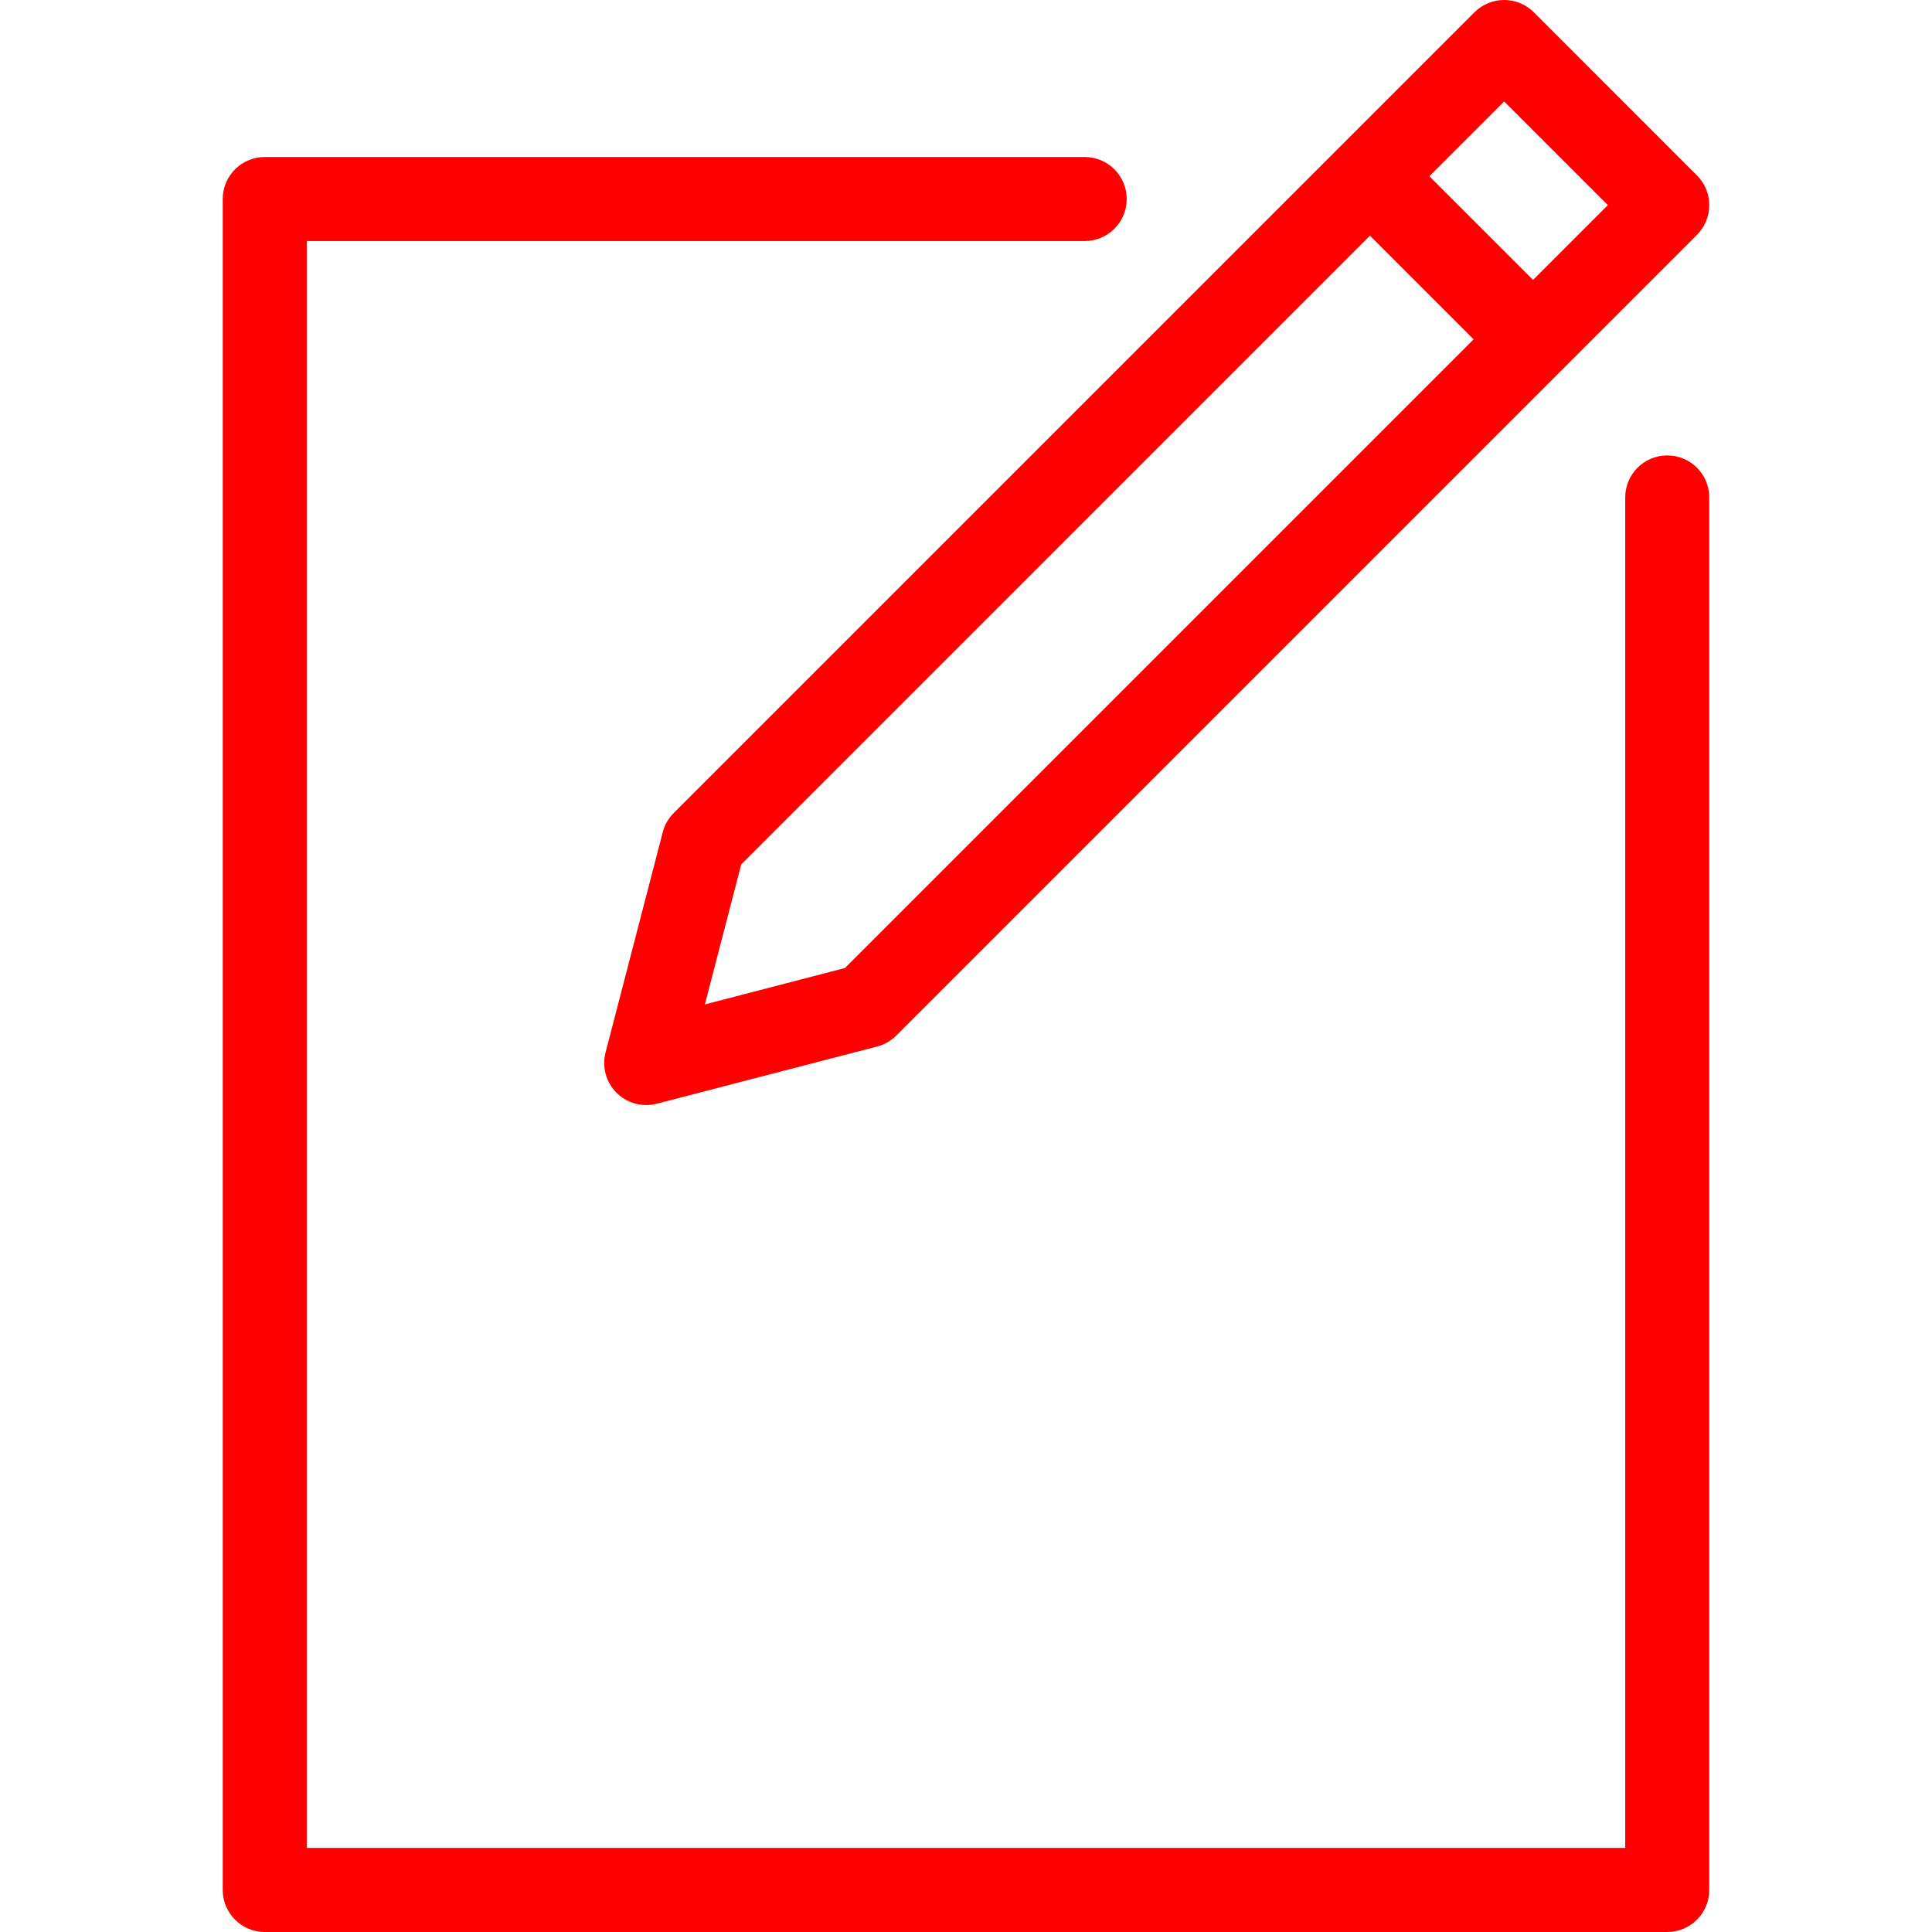
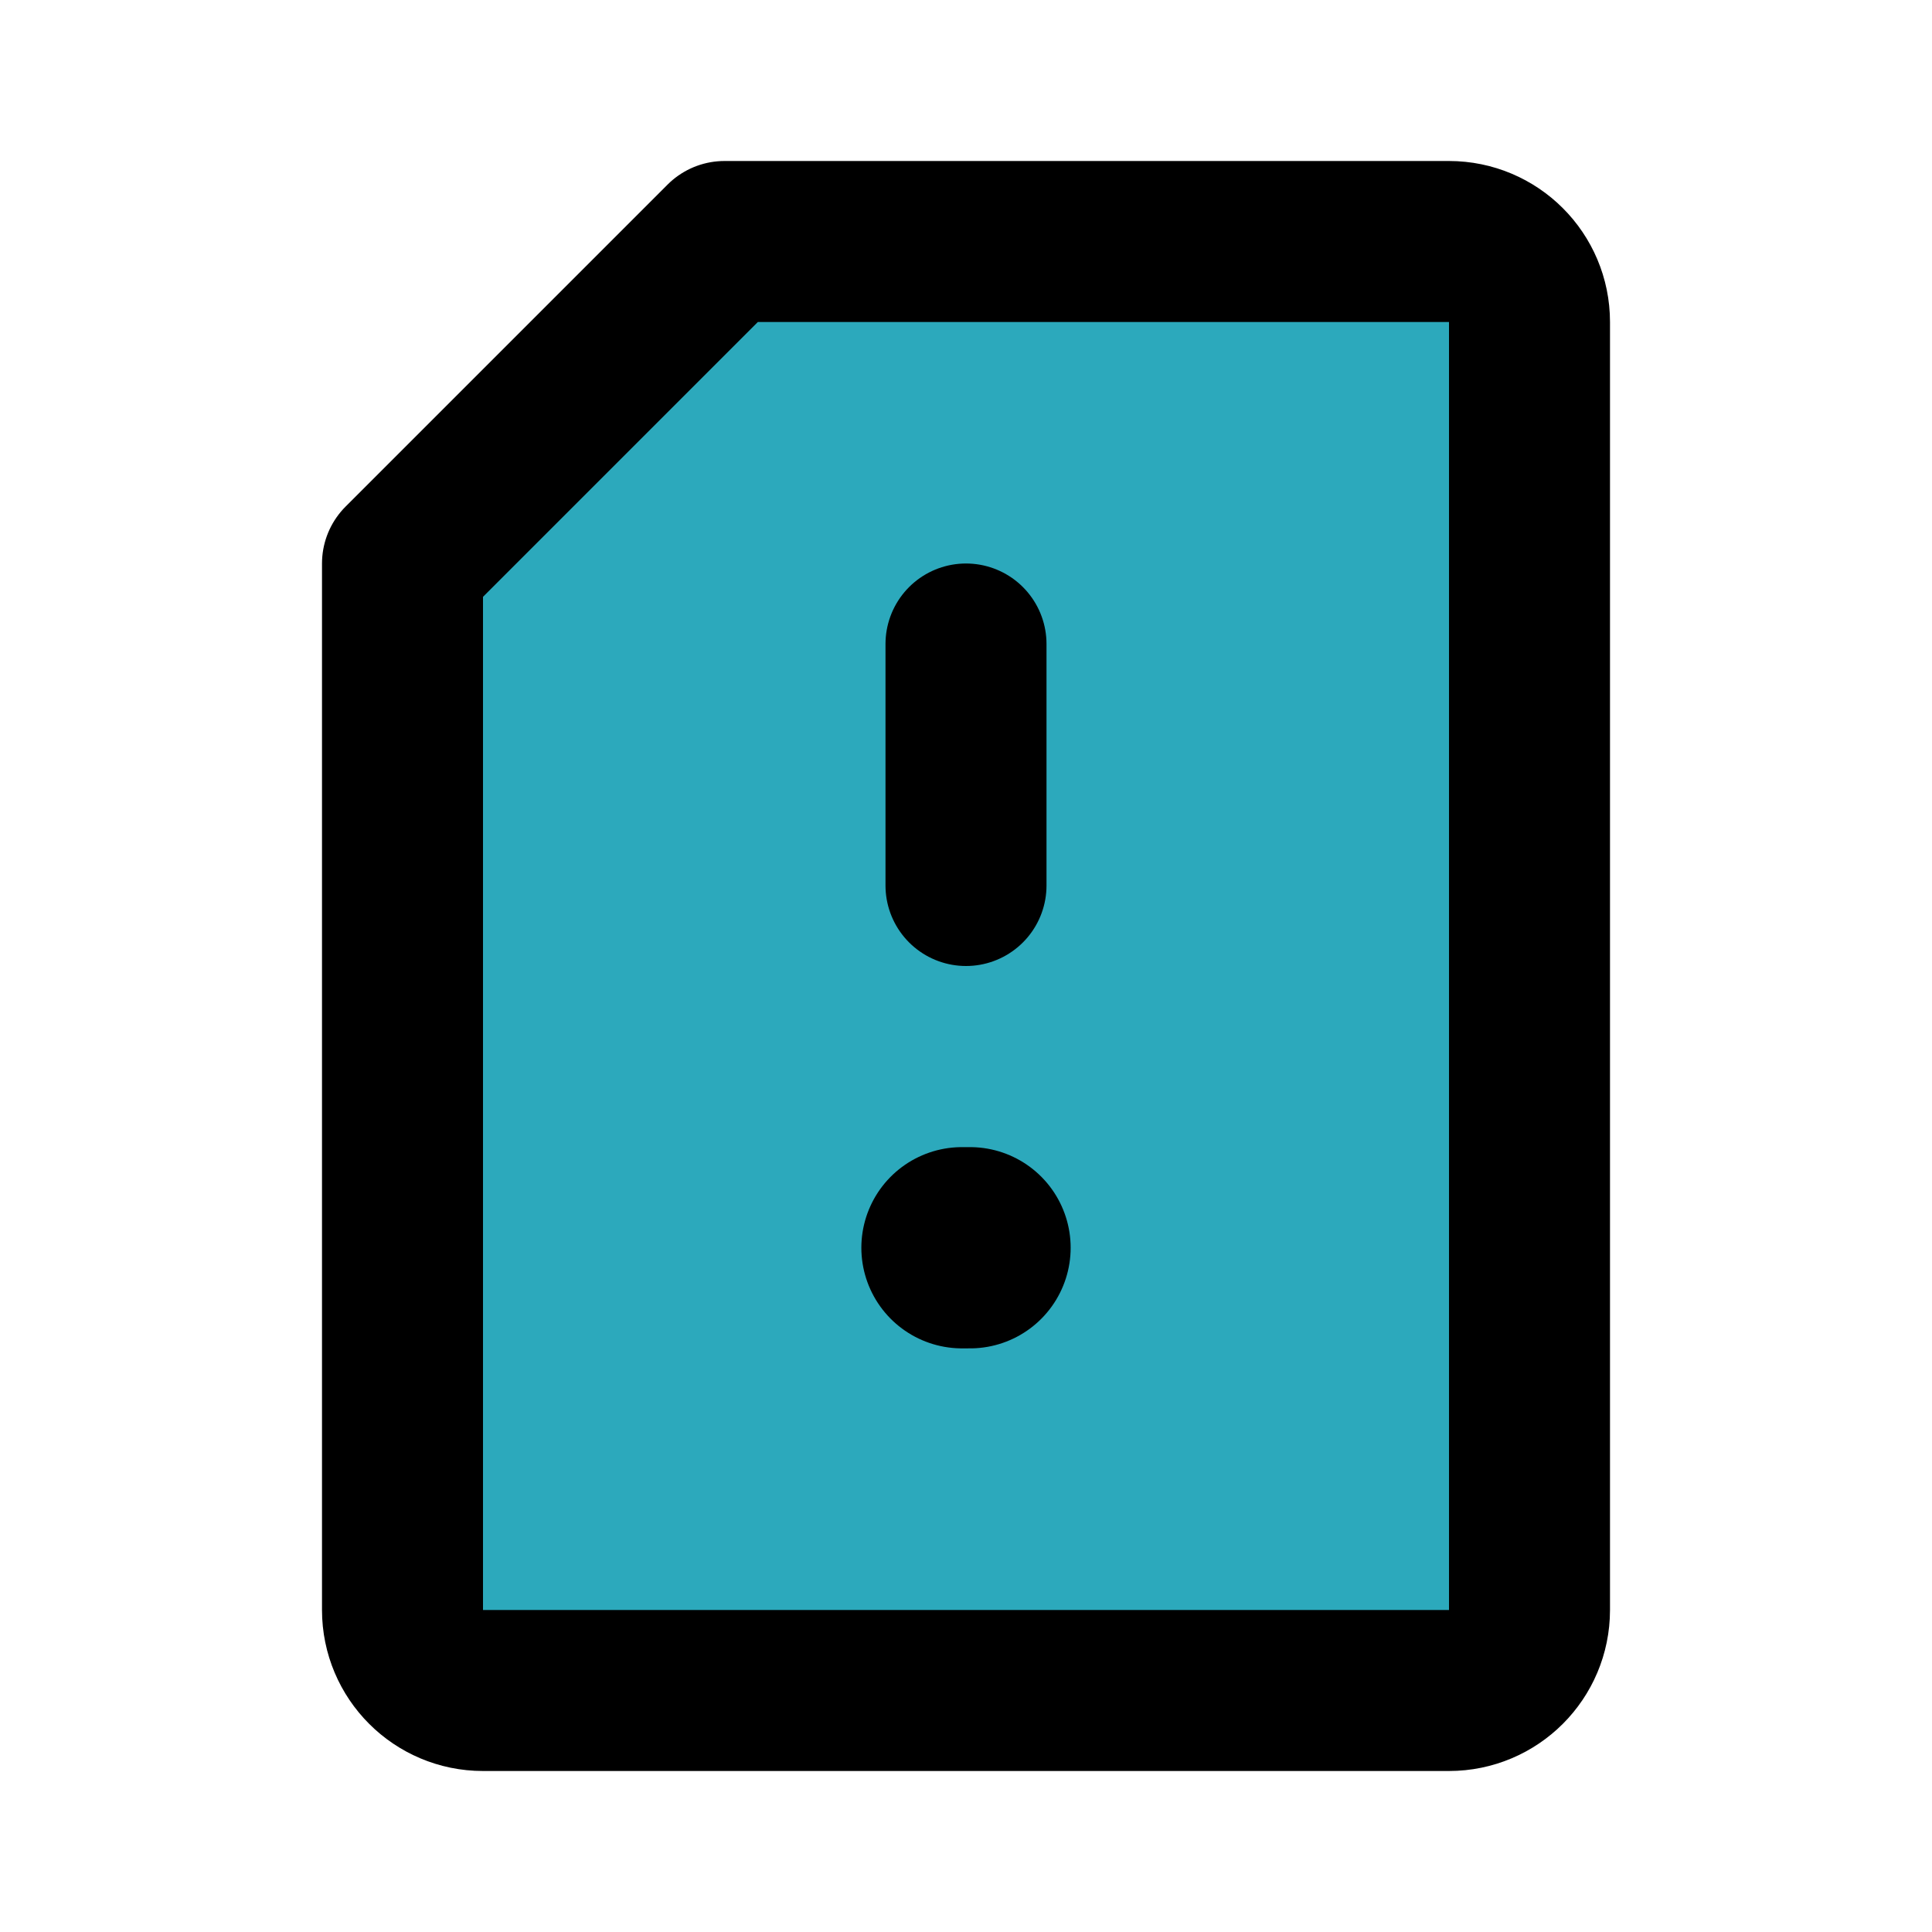
- <svg xmlns="http://www.w3.org/2000/svg" fill="#ff0000" height="40px" width="40px" version="1.1" id="Capa_1" viewBox="0 0 275.836 275.836" xml:space="preserve">
-   <g>
-     <path d="M191.344,20.922l-95.155,95.155c-0.756,0.756-1.297,1.699-1.565,2.734l-8.167,31.454c-0.534,2.059,0.061,4.246,1.565,5.751   c1.14,1.139,2.671,1.757,4.242,1.757c0.503,0,1.009-0.063,1.508-0.192l31.454-8.168c1.035-0.269,1.979-0.81,2.734-1.565   l95.153-95.153c0.002-0.002,0.004-0.003,0.005-0.004s0.003-0.004,0.004-0.005l19.156-19.156c2.344-2.343,2.344-6.142,0.001-8.484   L218.994,1.758C217.868,0.632,216.343,0,214.751,0c-1.591,0-3.117,0.632-4.242,1.758l-19.155,19.155   c-0.002,0.002-0.004,0.003-0.005,0.004S191.346,20.921,191.344,20.922z M120.631,138.208l-19.993,5.192l5.191-19.993l89.762-89.762   l14.801,14.802L120.631,138.208z M214.751,14.485l14.801,14.802l-10.675,10.675L204.076,25.16L214.751,14.485z" />
-     <path d="M238.037,65.022c-3.313,0-6,2.687-6,6v192.813H43.799V34.417h111.063c3.313,0,6-2.687,6-6s-2.687-6-6-6H37.799   c-3.313,0-6,2.687-6,6v241.419c0,3.313,2.687,6,6,6h200.238c3.313,0,6-2.687,6-6V71.022   C244.037,67.709,241.351,65.022,238.037,65.022z" />
-   </g>
+ <svg xmlns="http://www.w3.org/2000/svg" fill="#000000" width="800px" height="800px" viewBox="0 0 24 24" id="file-alert-left" data-name="Flat Line" class="icon flat-line">
+   <path id="secondary" d="M18,21a1,1,0,0,0,1-1V4a1,1,0,0,0-1-1H9L5,7V20a1,1,0,0,0,1,1Z" style="fill: rgb(44, 169, 188); stroke-width: 2;" />
+   <path id="primary" d="M12,8v3m6,10a1,1,0,0,0,1-1V4a1,1,0,0,0-1-1H9L5,7V20a1,1,0,0,0,1,1Z" style="fill: none; stroke: rgb(0, 0, 0); stroke-linecap: round; stroke-linejoin: round; stroke-width: 2;" />
+   <line id="primary-upstroke" x1="11.95" y1="15.5" x2="12.05" y2="15.5" style="fill: none; stroke: rgb(0, 0, 0); stroke-linecap: round; stroke-linejoin: round; stroke-width: 2.5;" />
</svg>
